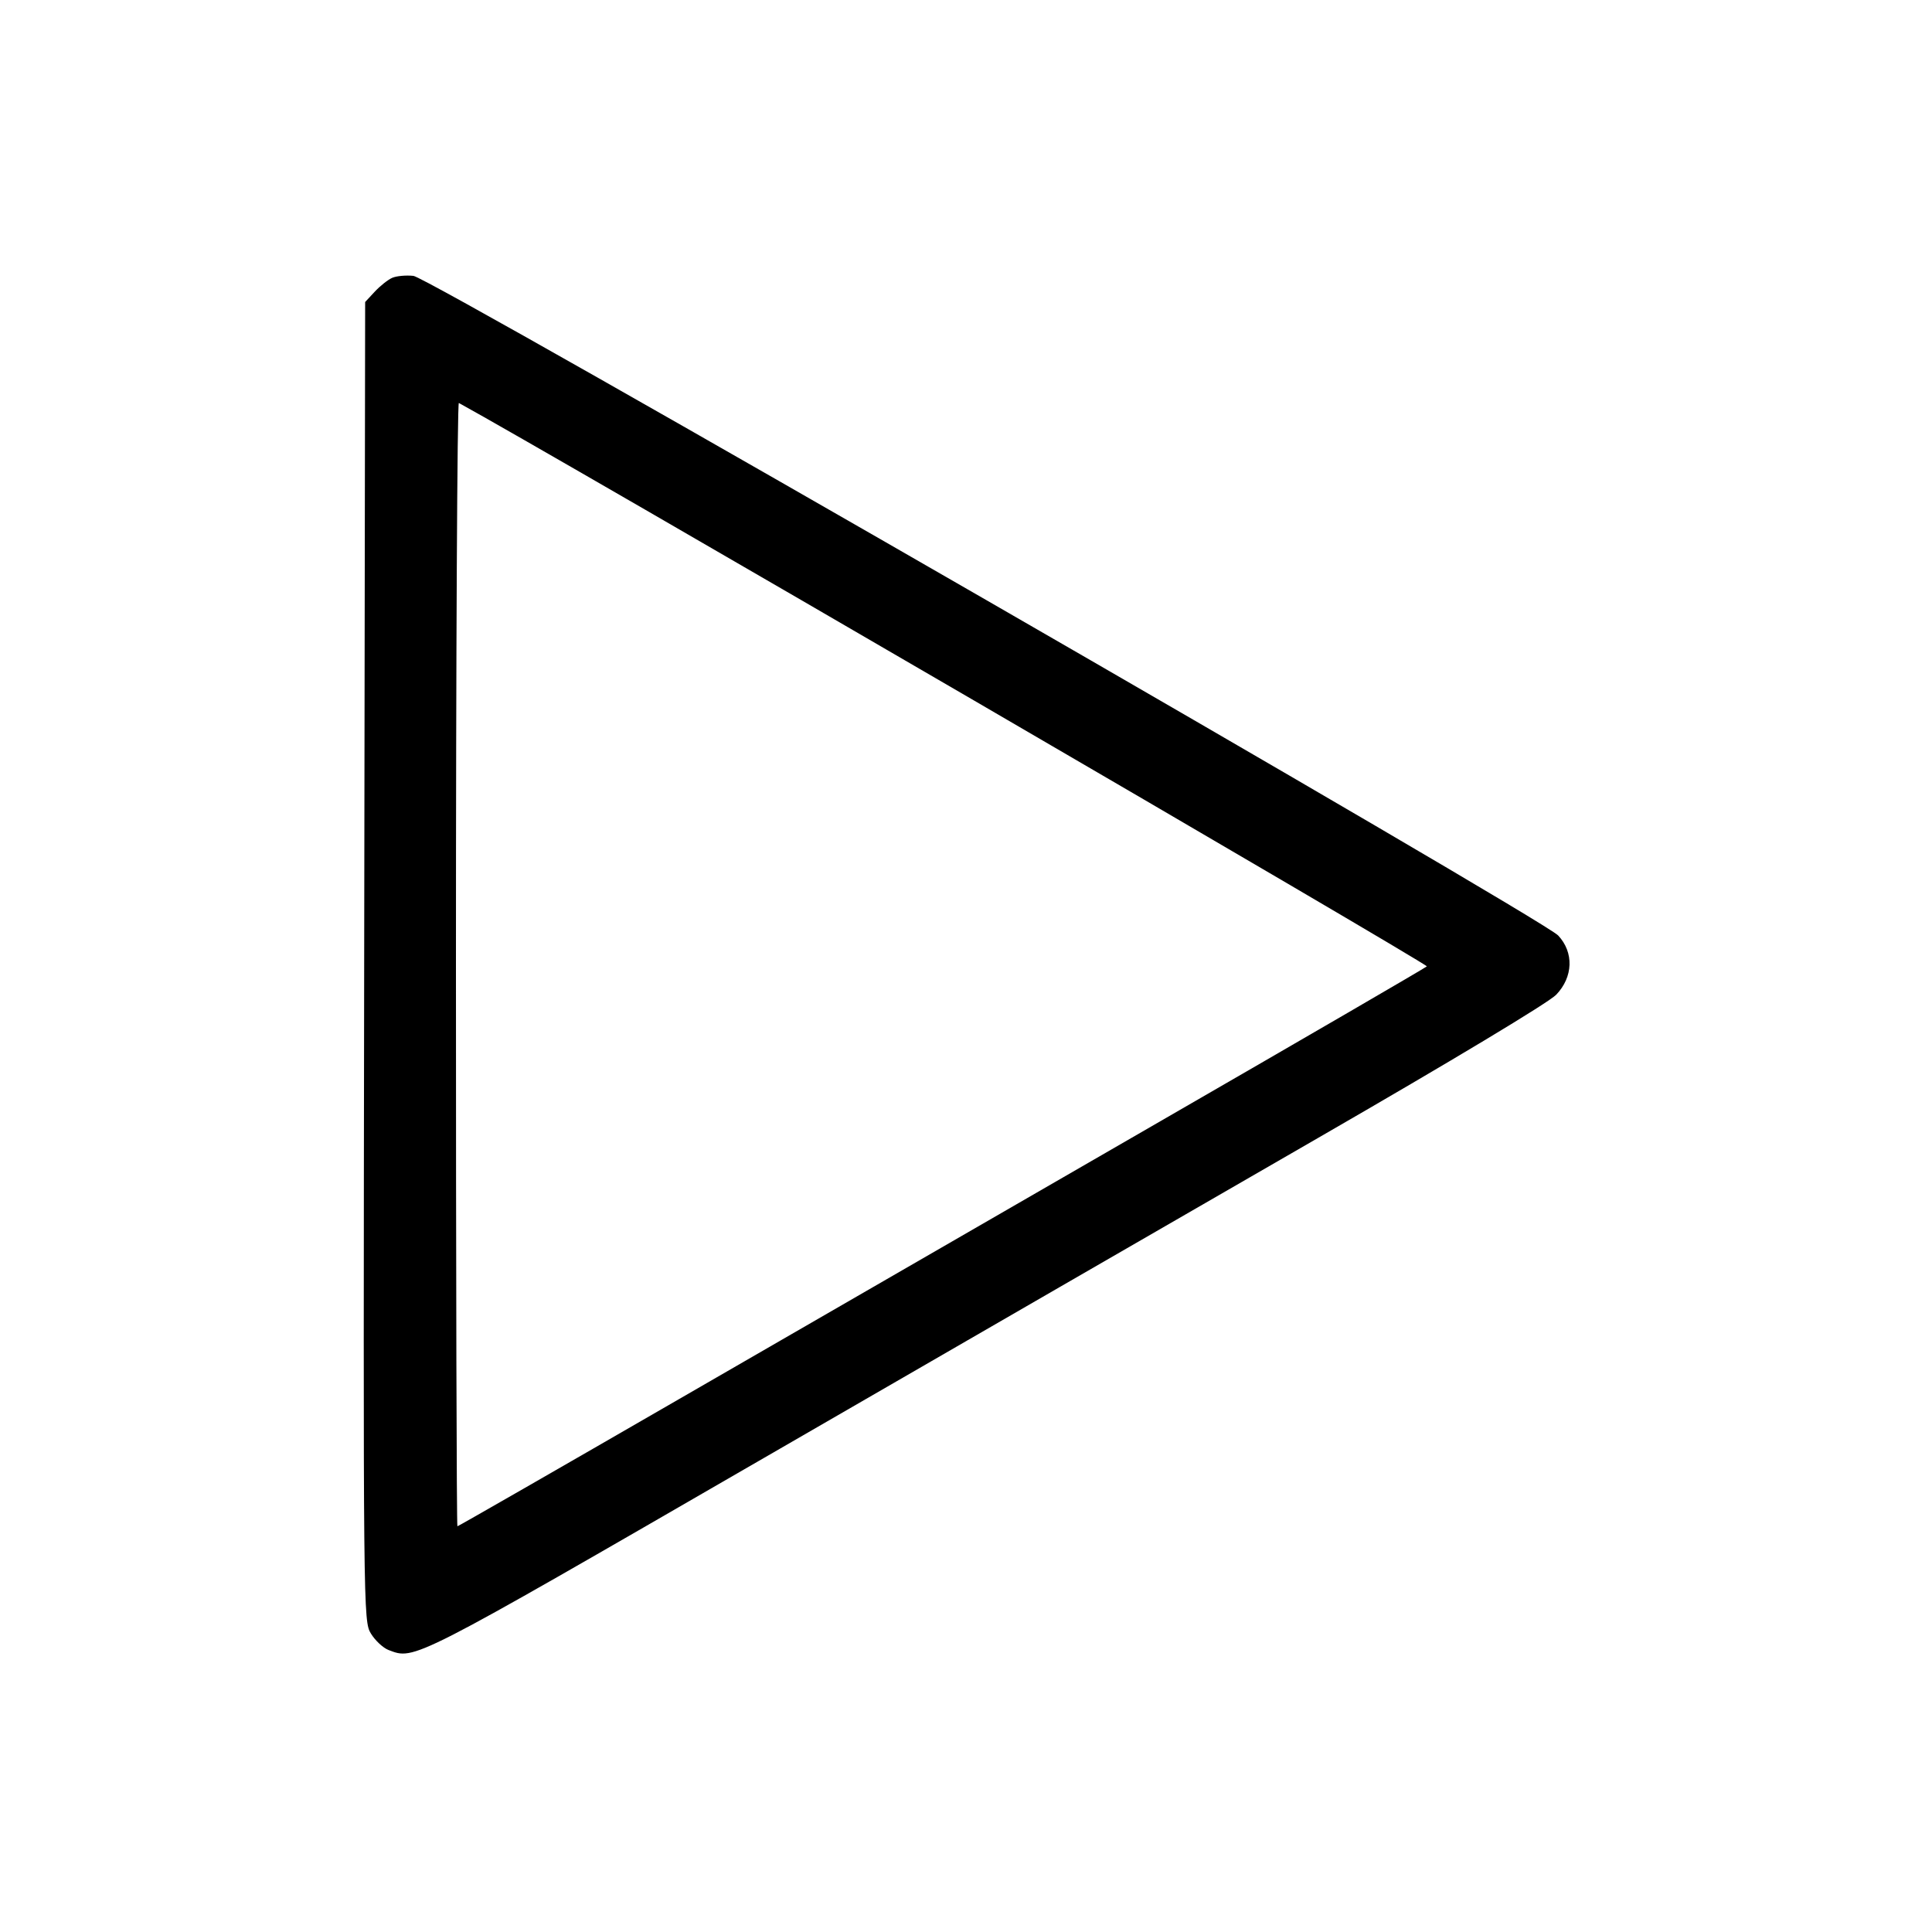
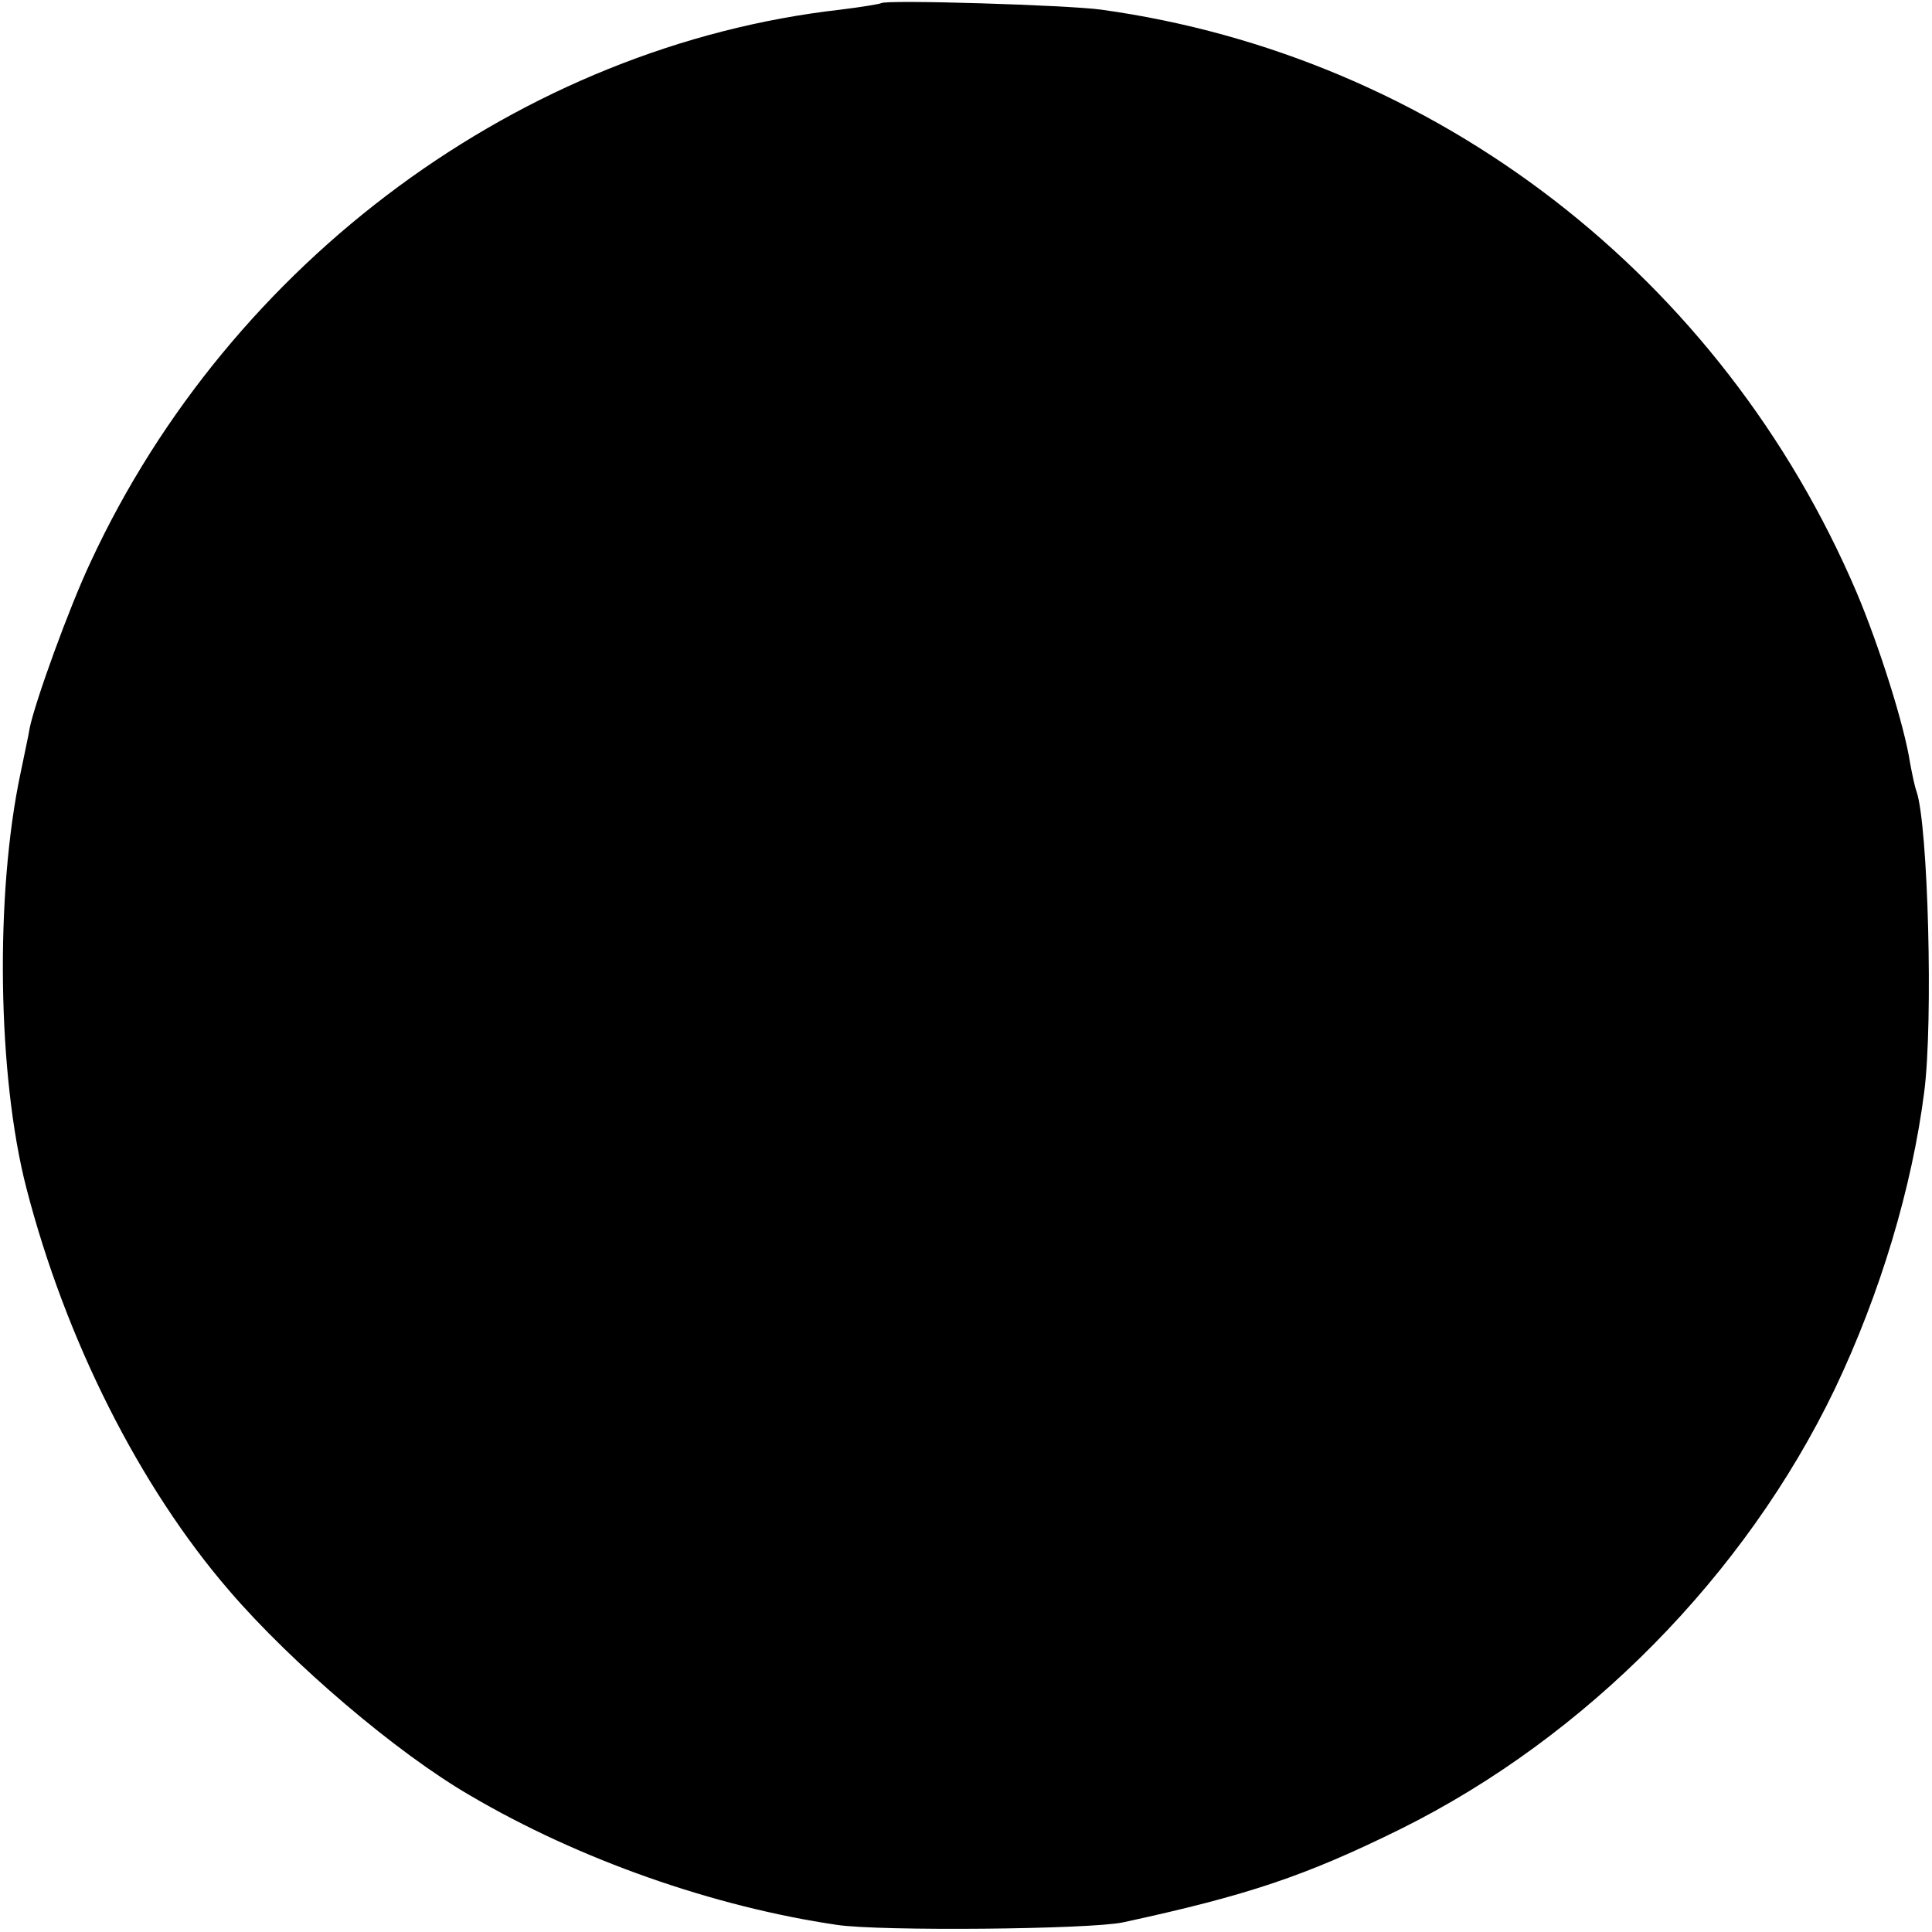
- <svg xmlns="http://www.w3.org/2000/svg" width="500" height="500" viewBox="0 0 500 500" version="1.1">
-   <path d="M 101.500 71.903 C 100.400 72.386, 98.375 73.992, 97 75.471 L 94.500 78.161 94.249 248.830 C 94 418.013, 94.015 419.529, 95.999 422.775 C 97.100 424.576, 99.155 426.489, 100.566 427.025 C 107.372 429.613, 106.216 430.203, 196.264 378.150 C 243.694 350.732, 308.825 313.119, 341 294.565 C 375.809 274.492, 400.816 259.453, 402.750 257.430 C 407.150 252.826, 407.357 246.478, 403.250 242.100 C 399.105 237.682, 111.322 71.858, 107 71.397 C 105.075 71.192, 102.600 71.420, 101.500 71.903 M 118 249.441 C 118 329.498, 118.171 395, 118.380 395 C 118.590 395, 144.352 380.216, 175.630 362.147 C 206.909 344.077, 263.100 311.637, 300.500 290.057 C 337.900 268.478, 368.845 250.494, 369.266 250.095 C 369.788 249.599, 140.195 115.972, 118.750 104.291 C 118.338 104.066, 118 169.384, 118 249.441" stroke="none" fill="black" fill-rule="evenodd" />
+ <svg xmlns="http://www.w3.org/2000/svg" version="1.0" width="300pt" height="300pt" viewBox="0 0 300 300" preserveAspectRatio="xMidYMid meet">
+   <g transform="translate(0,300) scale(0.1,-0.1)" fill="#000000" stroke="none">
+     <path d="M1368 2995 c-1 -1 -30 -6 -63 -10 -494 -56 -947 -390 -1164 -857 -34 -72 -87 -219 -95 -259 -1 -8 -8 -39 -14 -69 -40 -188 -36 -471 9 -645 61 -236 176 -464 315 -625 97 -113 260 -252 374 -318 170 -100 379 -173 570 -201 67 -10 393 -7 444 4 194 42 283 72 431 145 288 143 535 394 674 683 71 149 120 313 139 462 14 109 6 413 -12 466 -3 8 -7 28 -10 44 -9 59 -48 182 -83 265 -209 490 -653 833 -1173 905 -49 7 -336 16 -342 10z" />
+   </g>
</svg>
